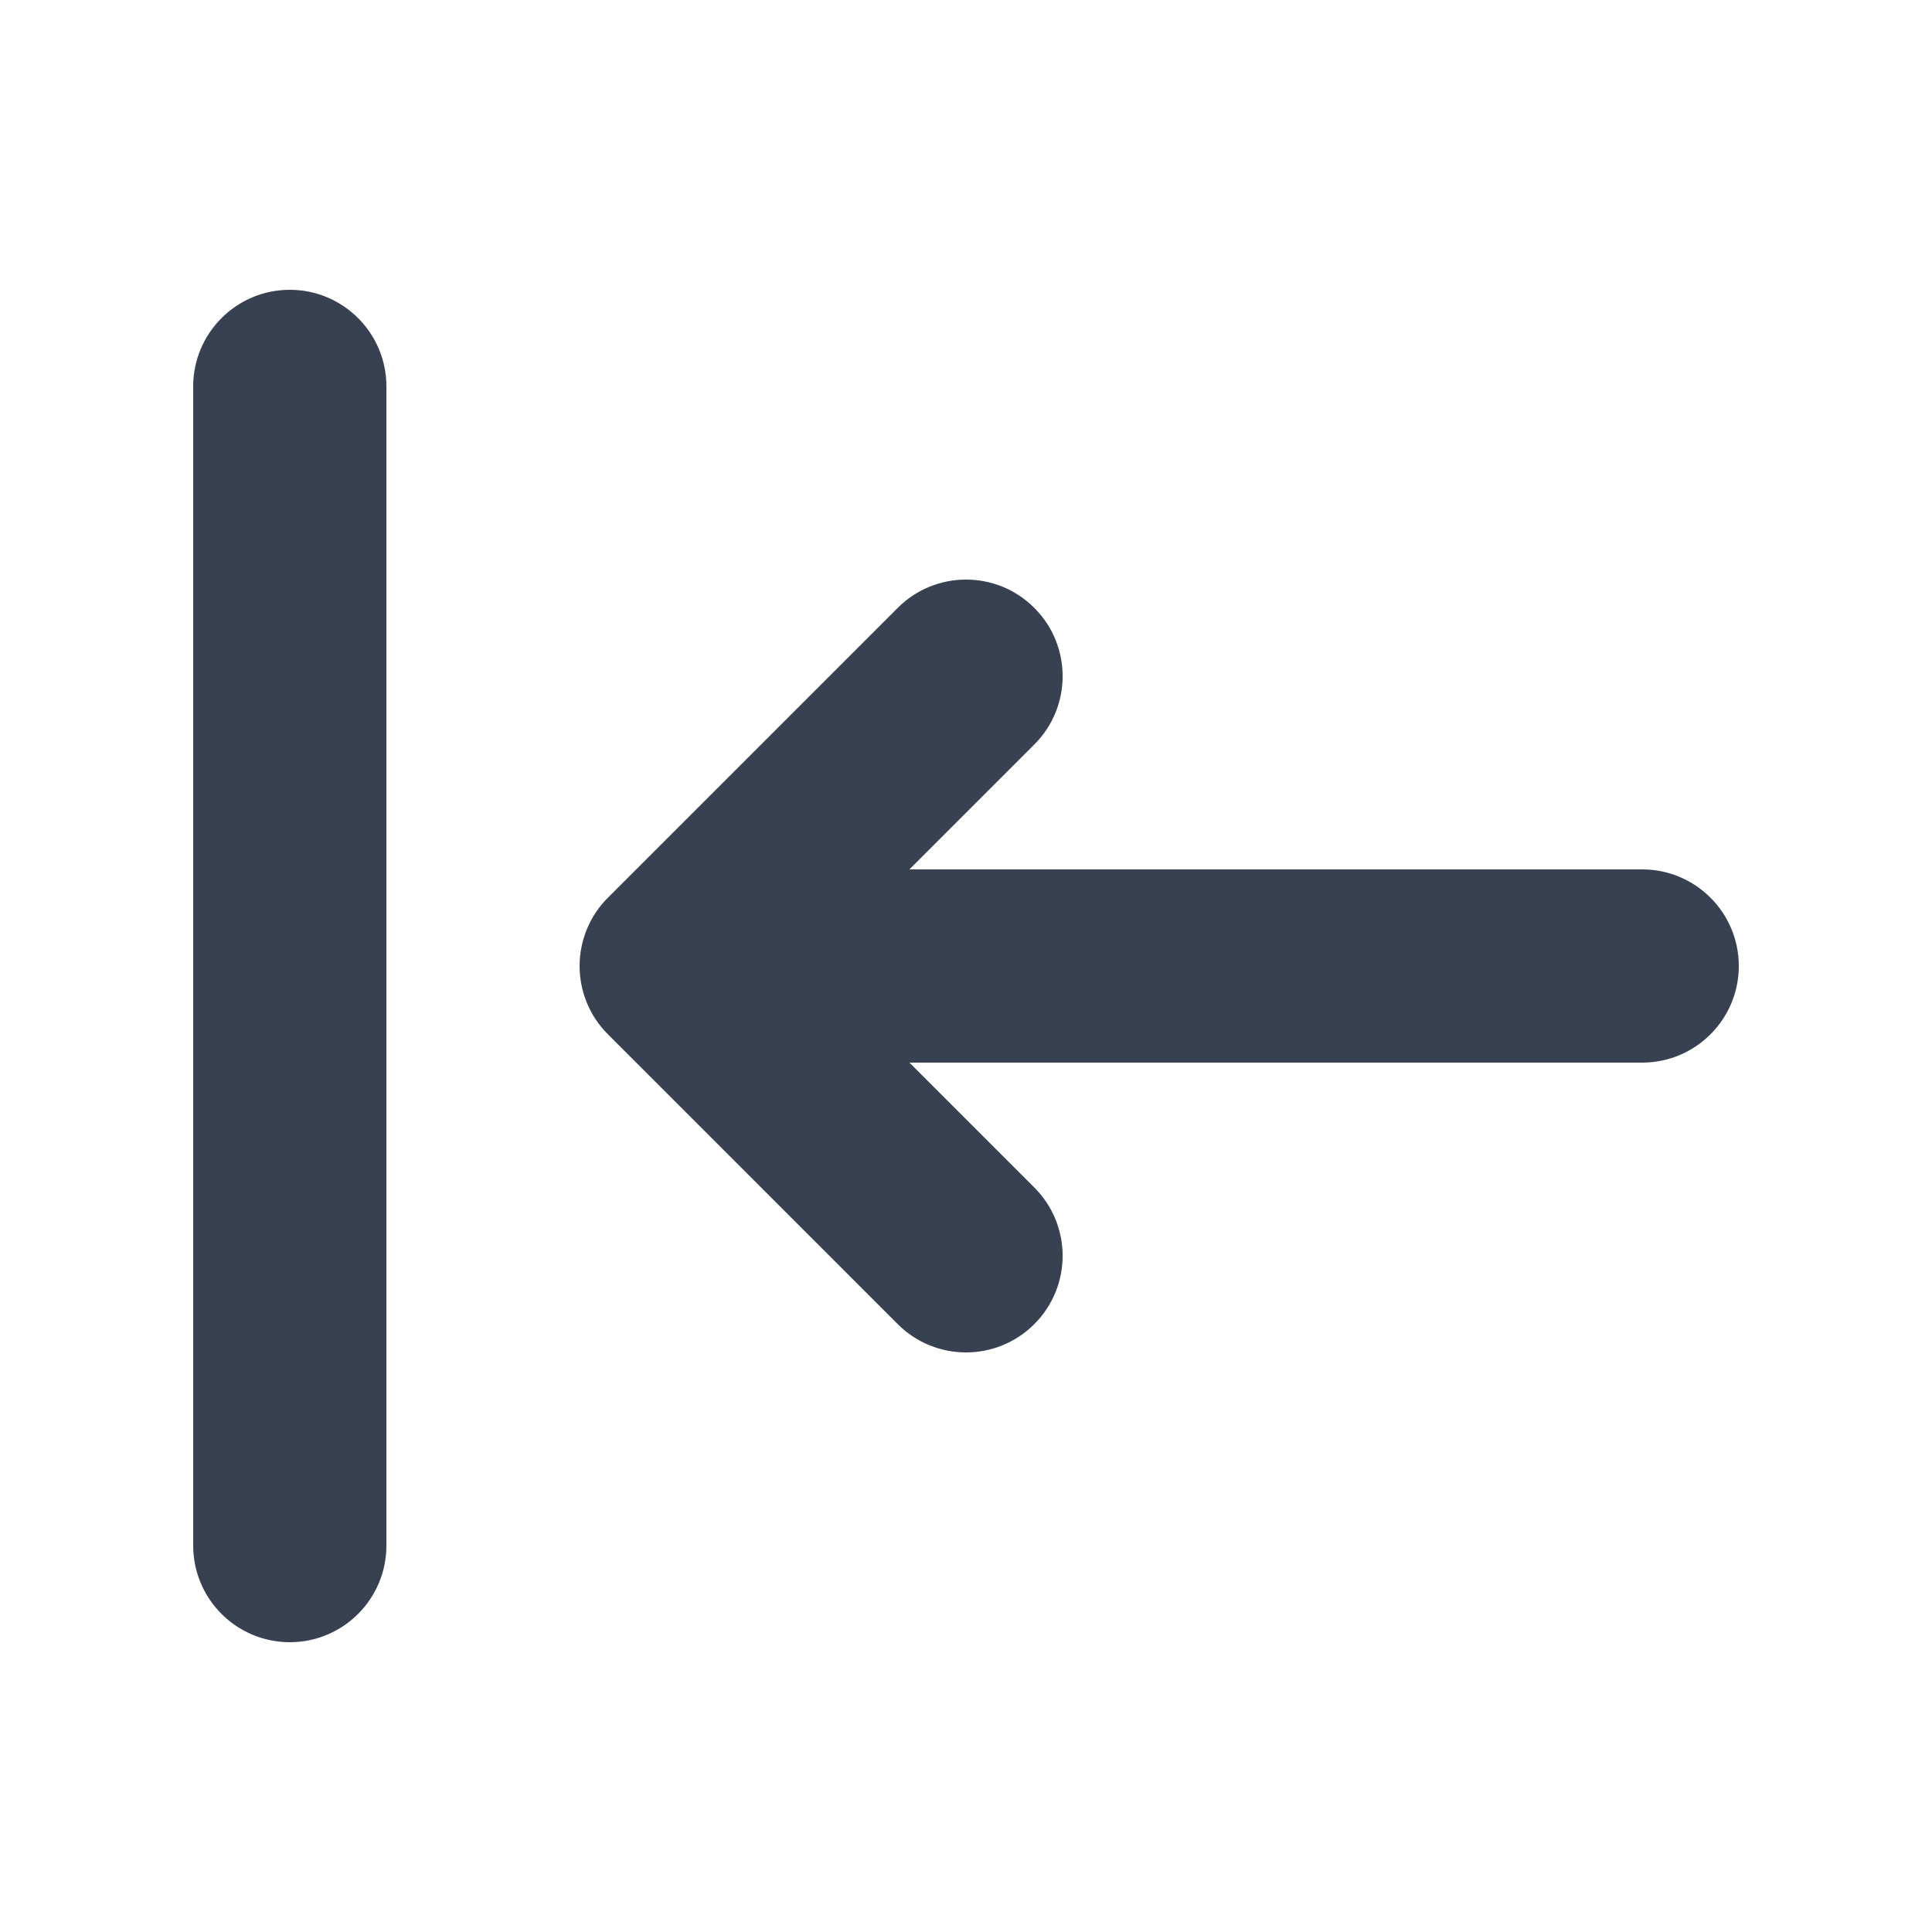
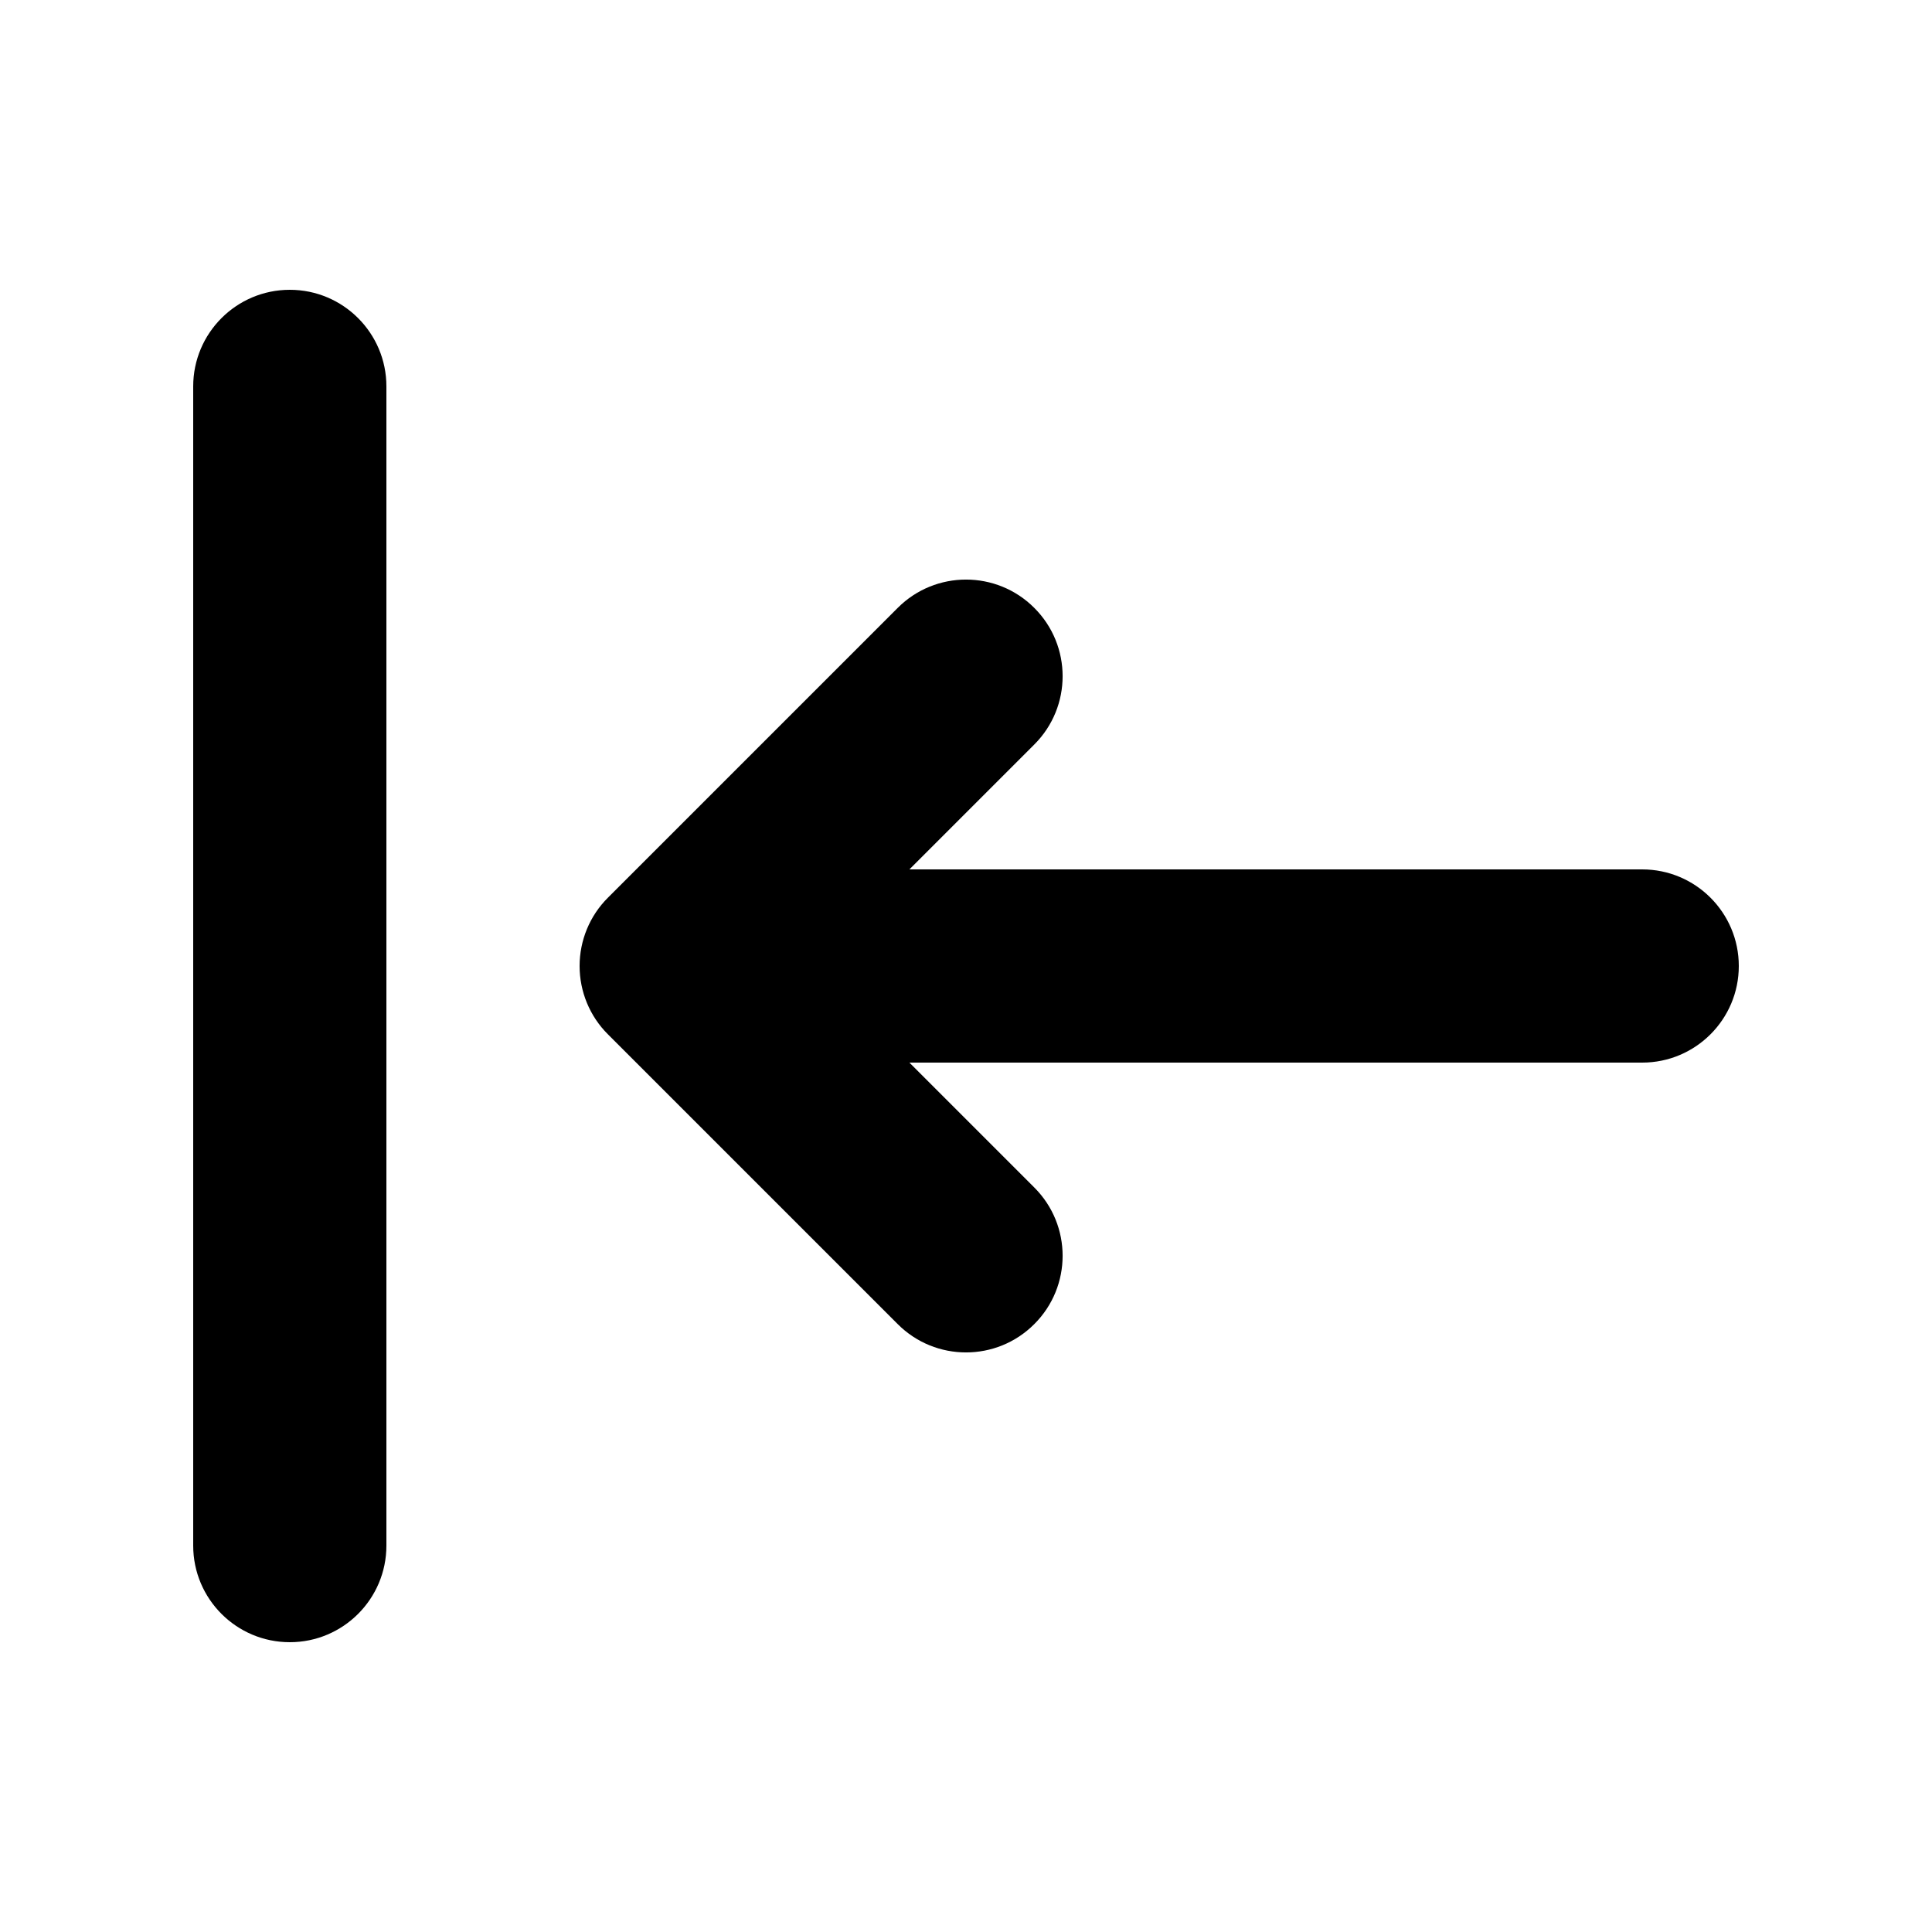
<svg xmlns="http://www.w3.org/2000/svg" viewBox="0 0 20 20" fill="none" id="icon" width="100%" height="100%">
-   <path fill-rule="evenodd" clip-rule="evenodd" d="M3 3C3.552 3 4 3.448 4 4L4 16C4 16.552 3.552 17 3 17C2.448 17 2 16.552 2 16L2 4C2 3.448 2.448 3 3 3ZM10.707 6.293C11.098 6.683 11.098 7.317 10.707 7.707L9.414 9L17 9C17.552 9 18 9.448 18 10C18 10.552 17.552 11 17 11L9.414 11L10.707 12.293C11.098 12.683 11.098 13.317 10.707 13.707C10.317 14.098 9.683 14.098 9.293 13.707L6.293 10.707C6.105 10.52 6 10.265 6 10C6 9.735 6.105 9.48 6.293 9.293L9.293 6.293C9.683 5.902 10.317 5.902 10.707 6.293Z" fill="#374151" />
+   <path fill-rule="evenodd" clip-rule="evenodd" d="M3 3C3.552 3 4 3.448 4 4L4 16C4 16.552 3.552 17 3 17C2.448 17 2 16.552 2 16L2 4C2 3.448 2.448 3 3 3ZM10.707 6.293C11.098 6.683 11.098 7.317 10.707 7.707L9.414 9L17 9C17.552 9 18 9.448 18 10C18 10.552 17.552 11 17 11L9.414 11L10.707 12.293C11.098 12.683 11.098 13.317 10.707 13.707C10.317 14.098 9.683 14.098 9.293 13.707L6.293 10.707C6.105 10.52 6 10.265 6 10C6 9.735 6.105 9.48 6.293 9.293L9.293 6.293C9.683 5.902 10.317 5.902 10.707 6.293Z" fill="currentColor" />
</svg>
